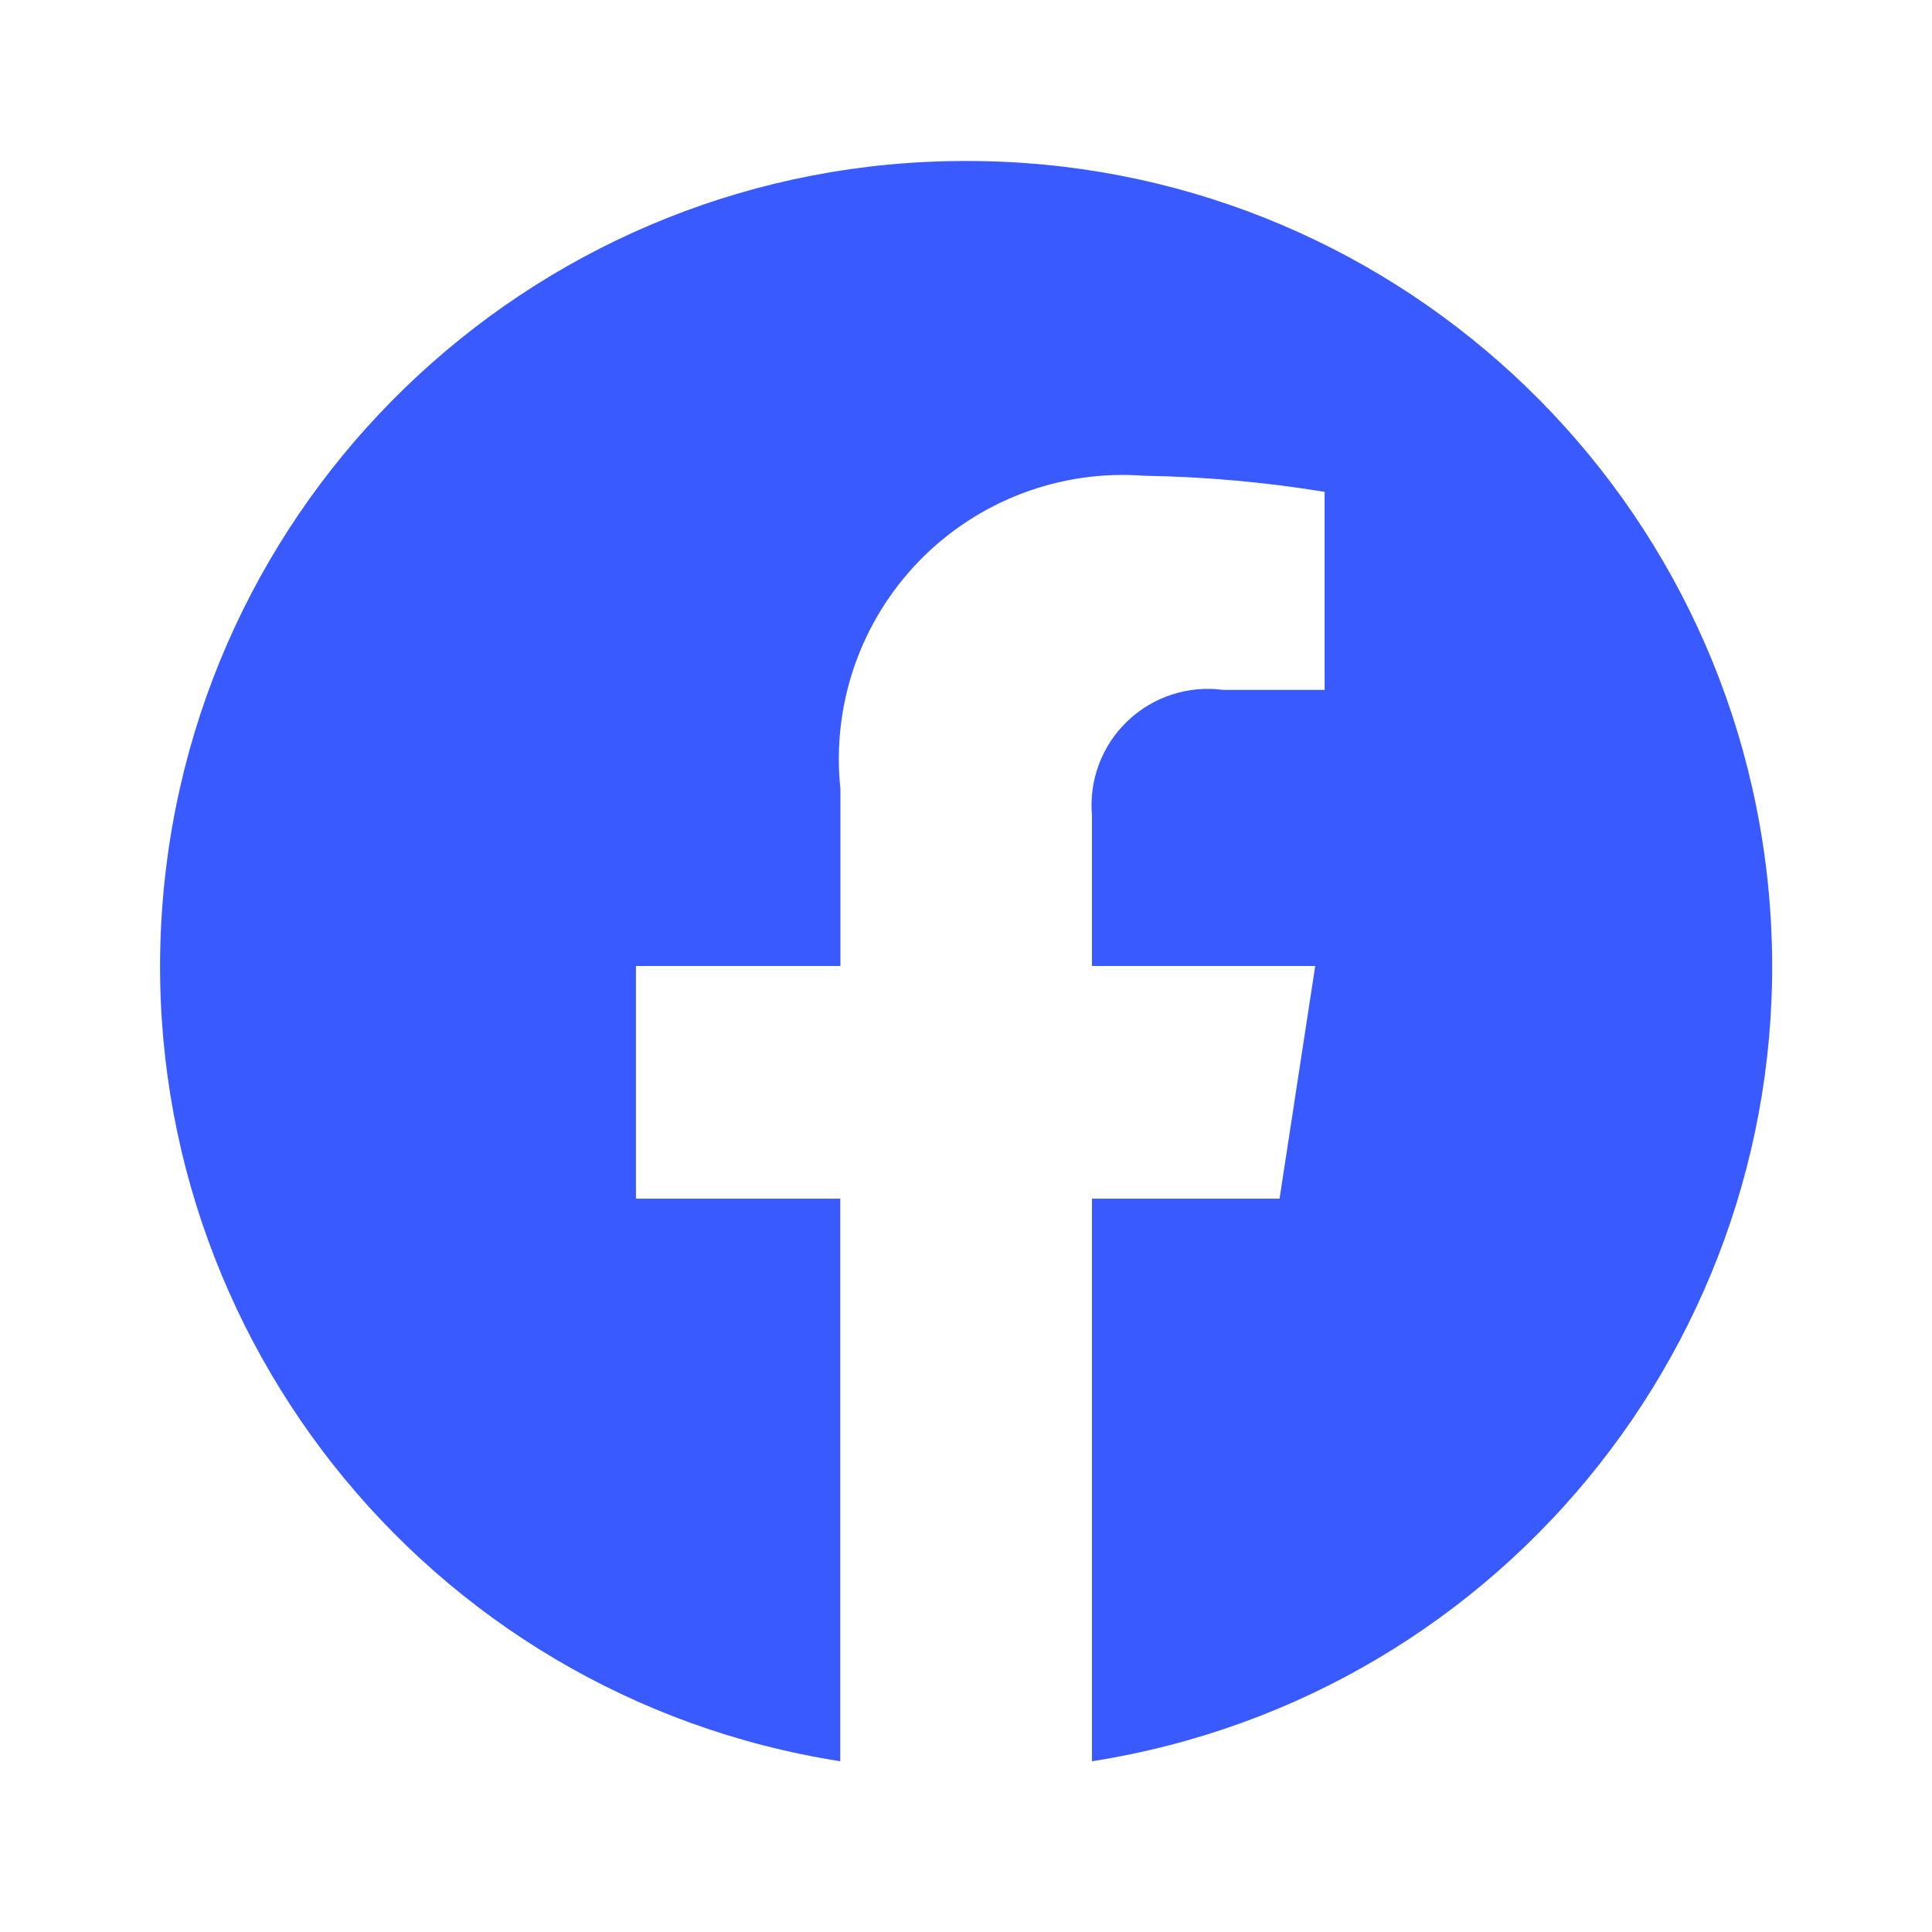
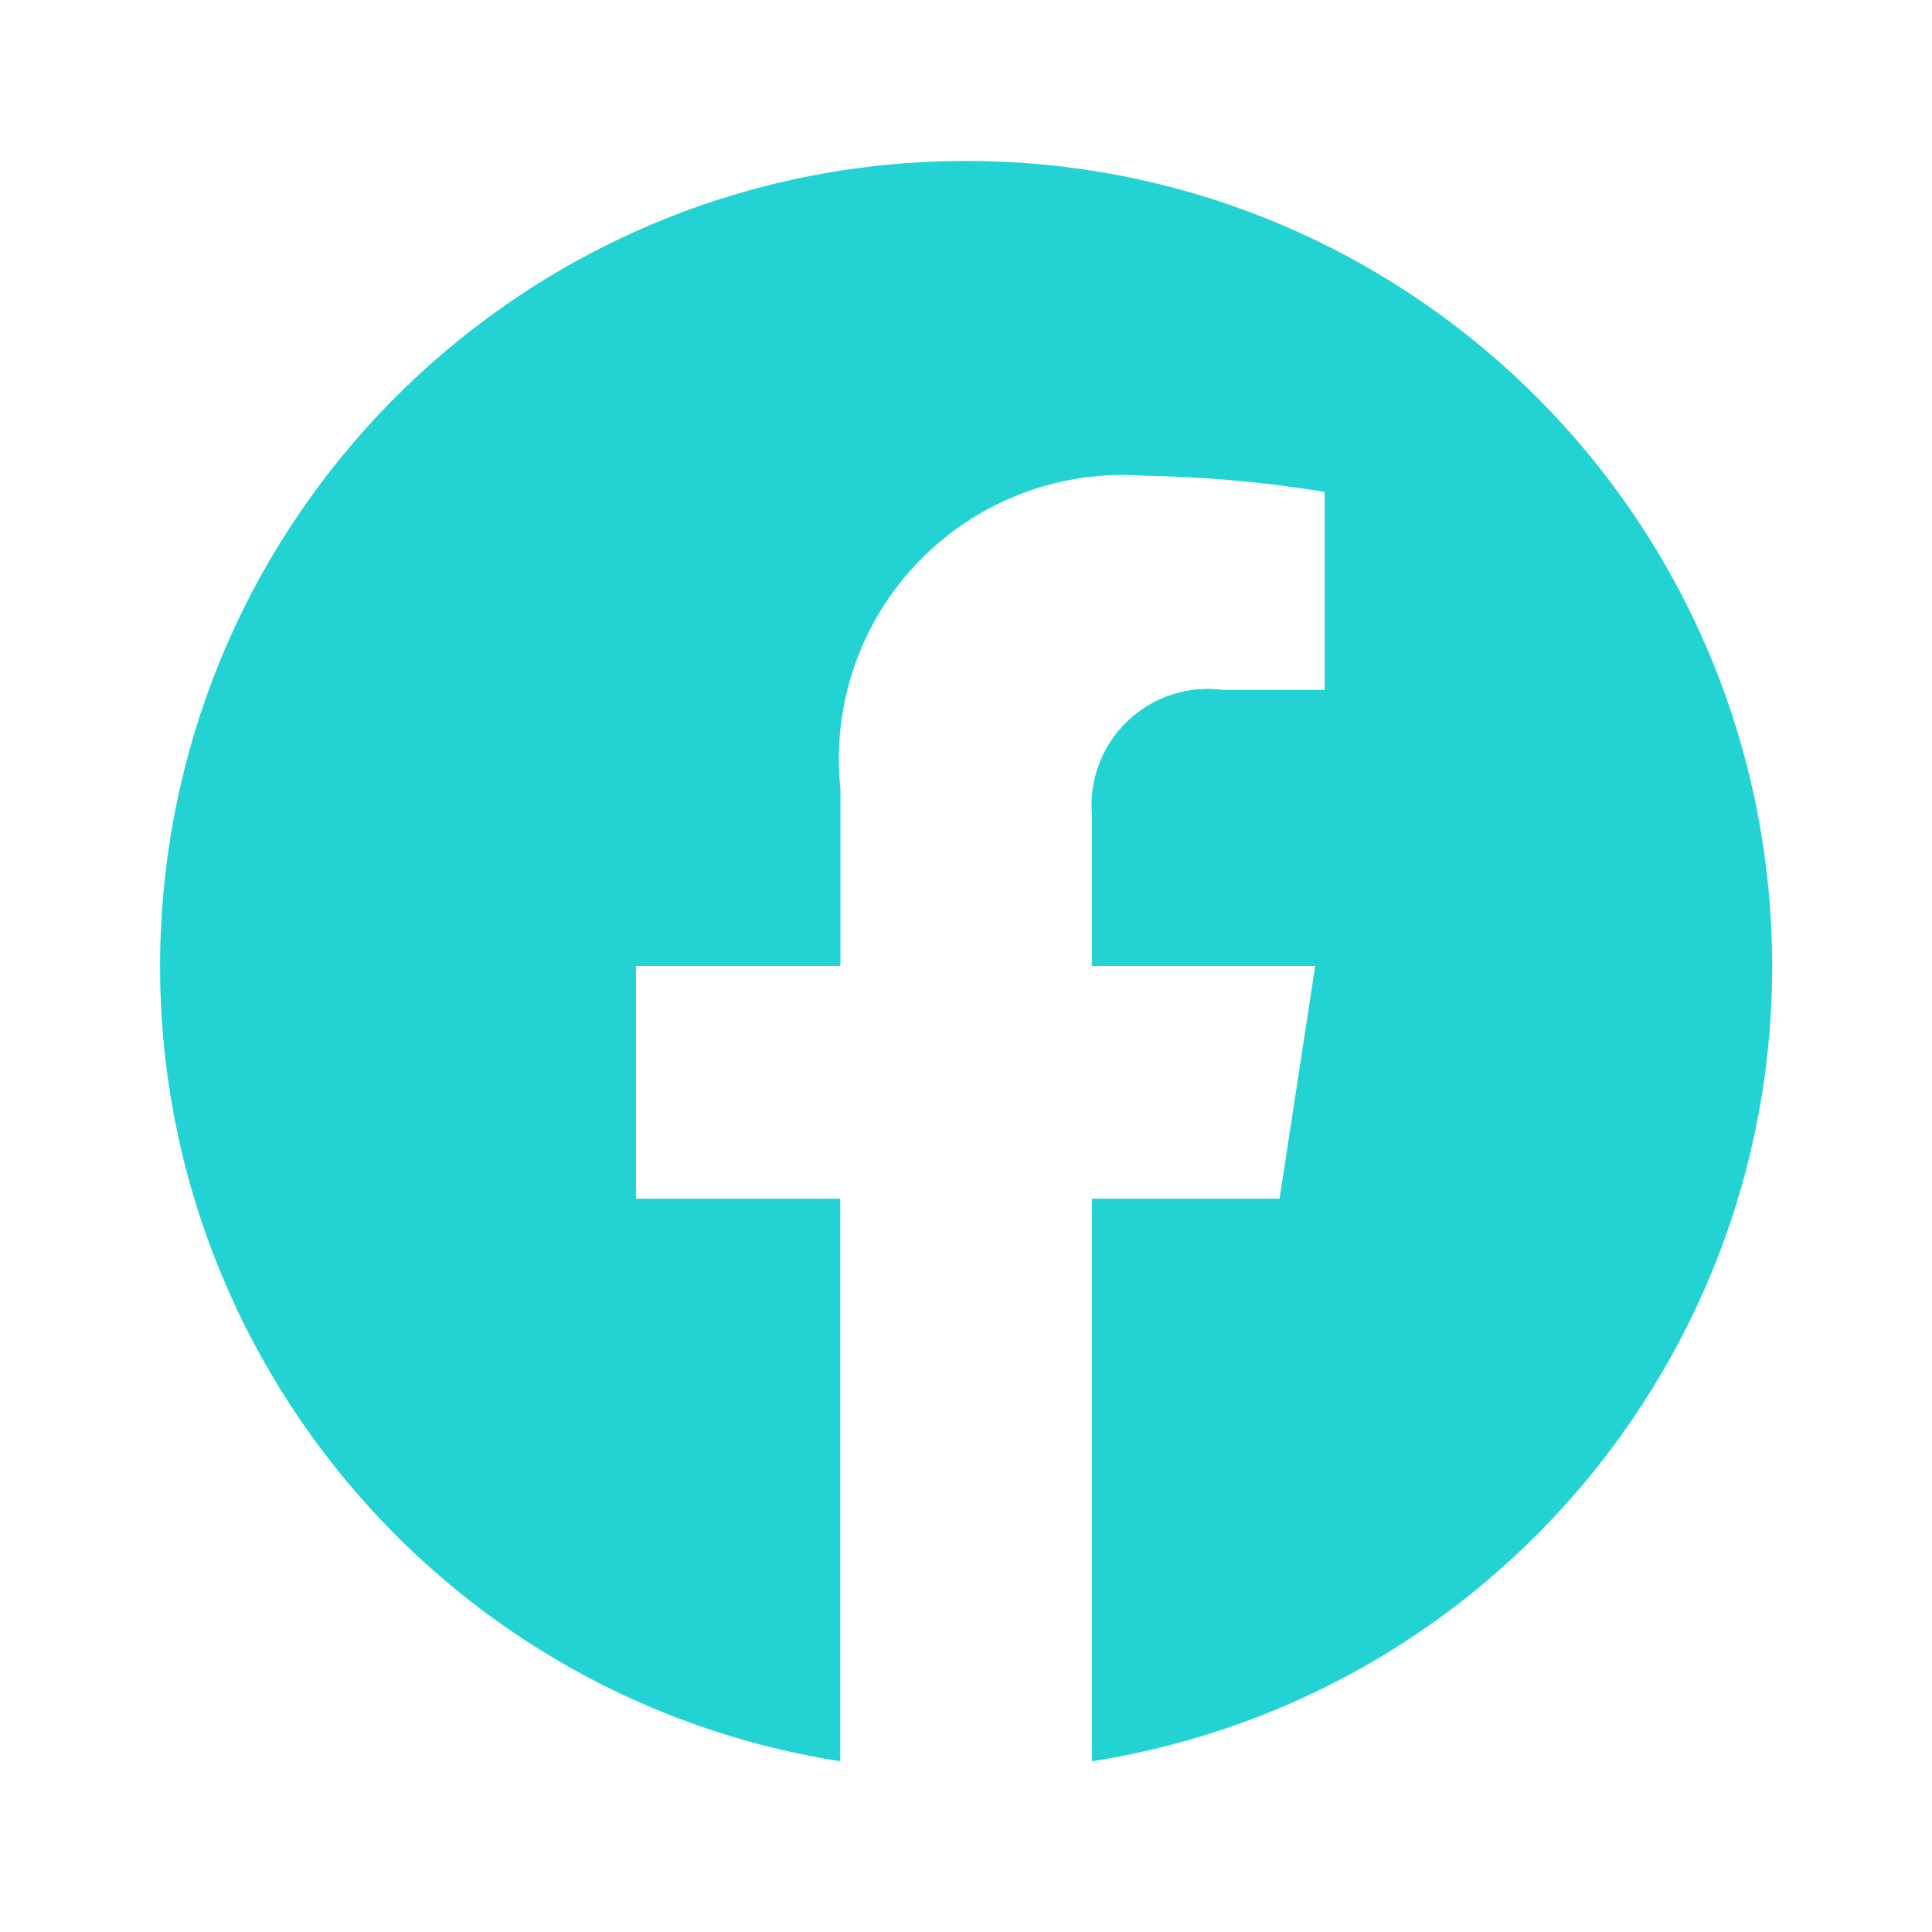
<svg xmlns="http://www.w3.org/2000/svg" id="Group_8307" data-name="Group 8307" width="24" height="24" viewBox="0 0 24 24">
  <path id="Path_1841" data-name="Path 1841" d="M0,0H24V24H0Z" fill="none" />
-   <path id="Path_1842" data-name="Path 1842" d="M12,2a10,10,0,0,0-1.562,19.879V14.89H7.9V12h2.54V9.8a3.528,3.528,0,0,1,3.777-3.89,15.393,15.393,0,0,1,2.238.2v2.46h-1.26a1.445,1.445,0,0,0-1.63,1.562V12h2.773l-.443,2.89h-2.33v6.989A10,10,0,0,0,12,2Z" fill="#395aff" />
+   <path id="Path_1842" data-name="Path 1842" d="M12,2a10,10,0,0,0-1.562,19.879V14.89H7.9V12h2.54V9.8a3.528,3.528,0,0,1,3.777-3.89,15.393,15.393,0,0,1,2.238.2v2.46h-1.26a1.445,1.445,0,0,0-1.63,1.562V12h2.773l-.443,2.89h-2.33v6.989A10,10,0,0,0,12,2Z" fill="#23d3d3" />
</svg>
